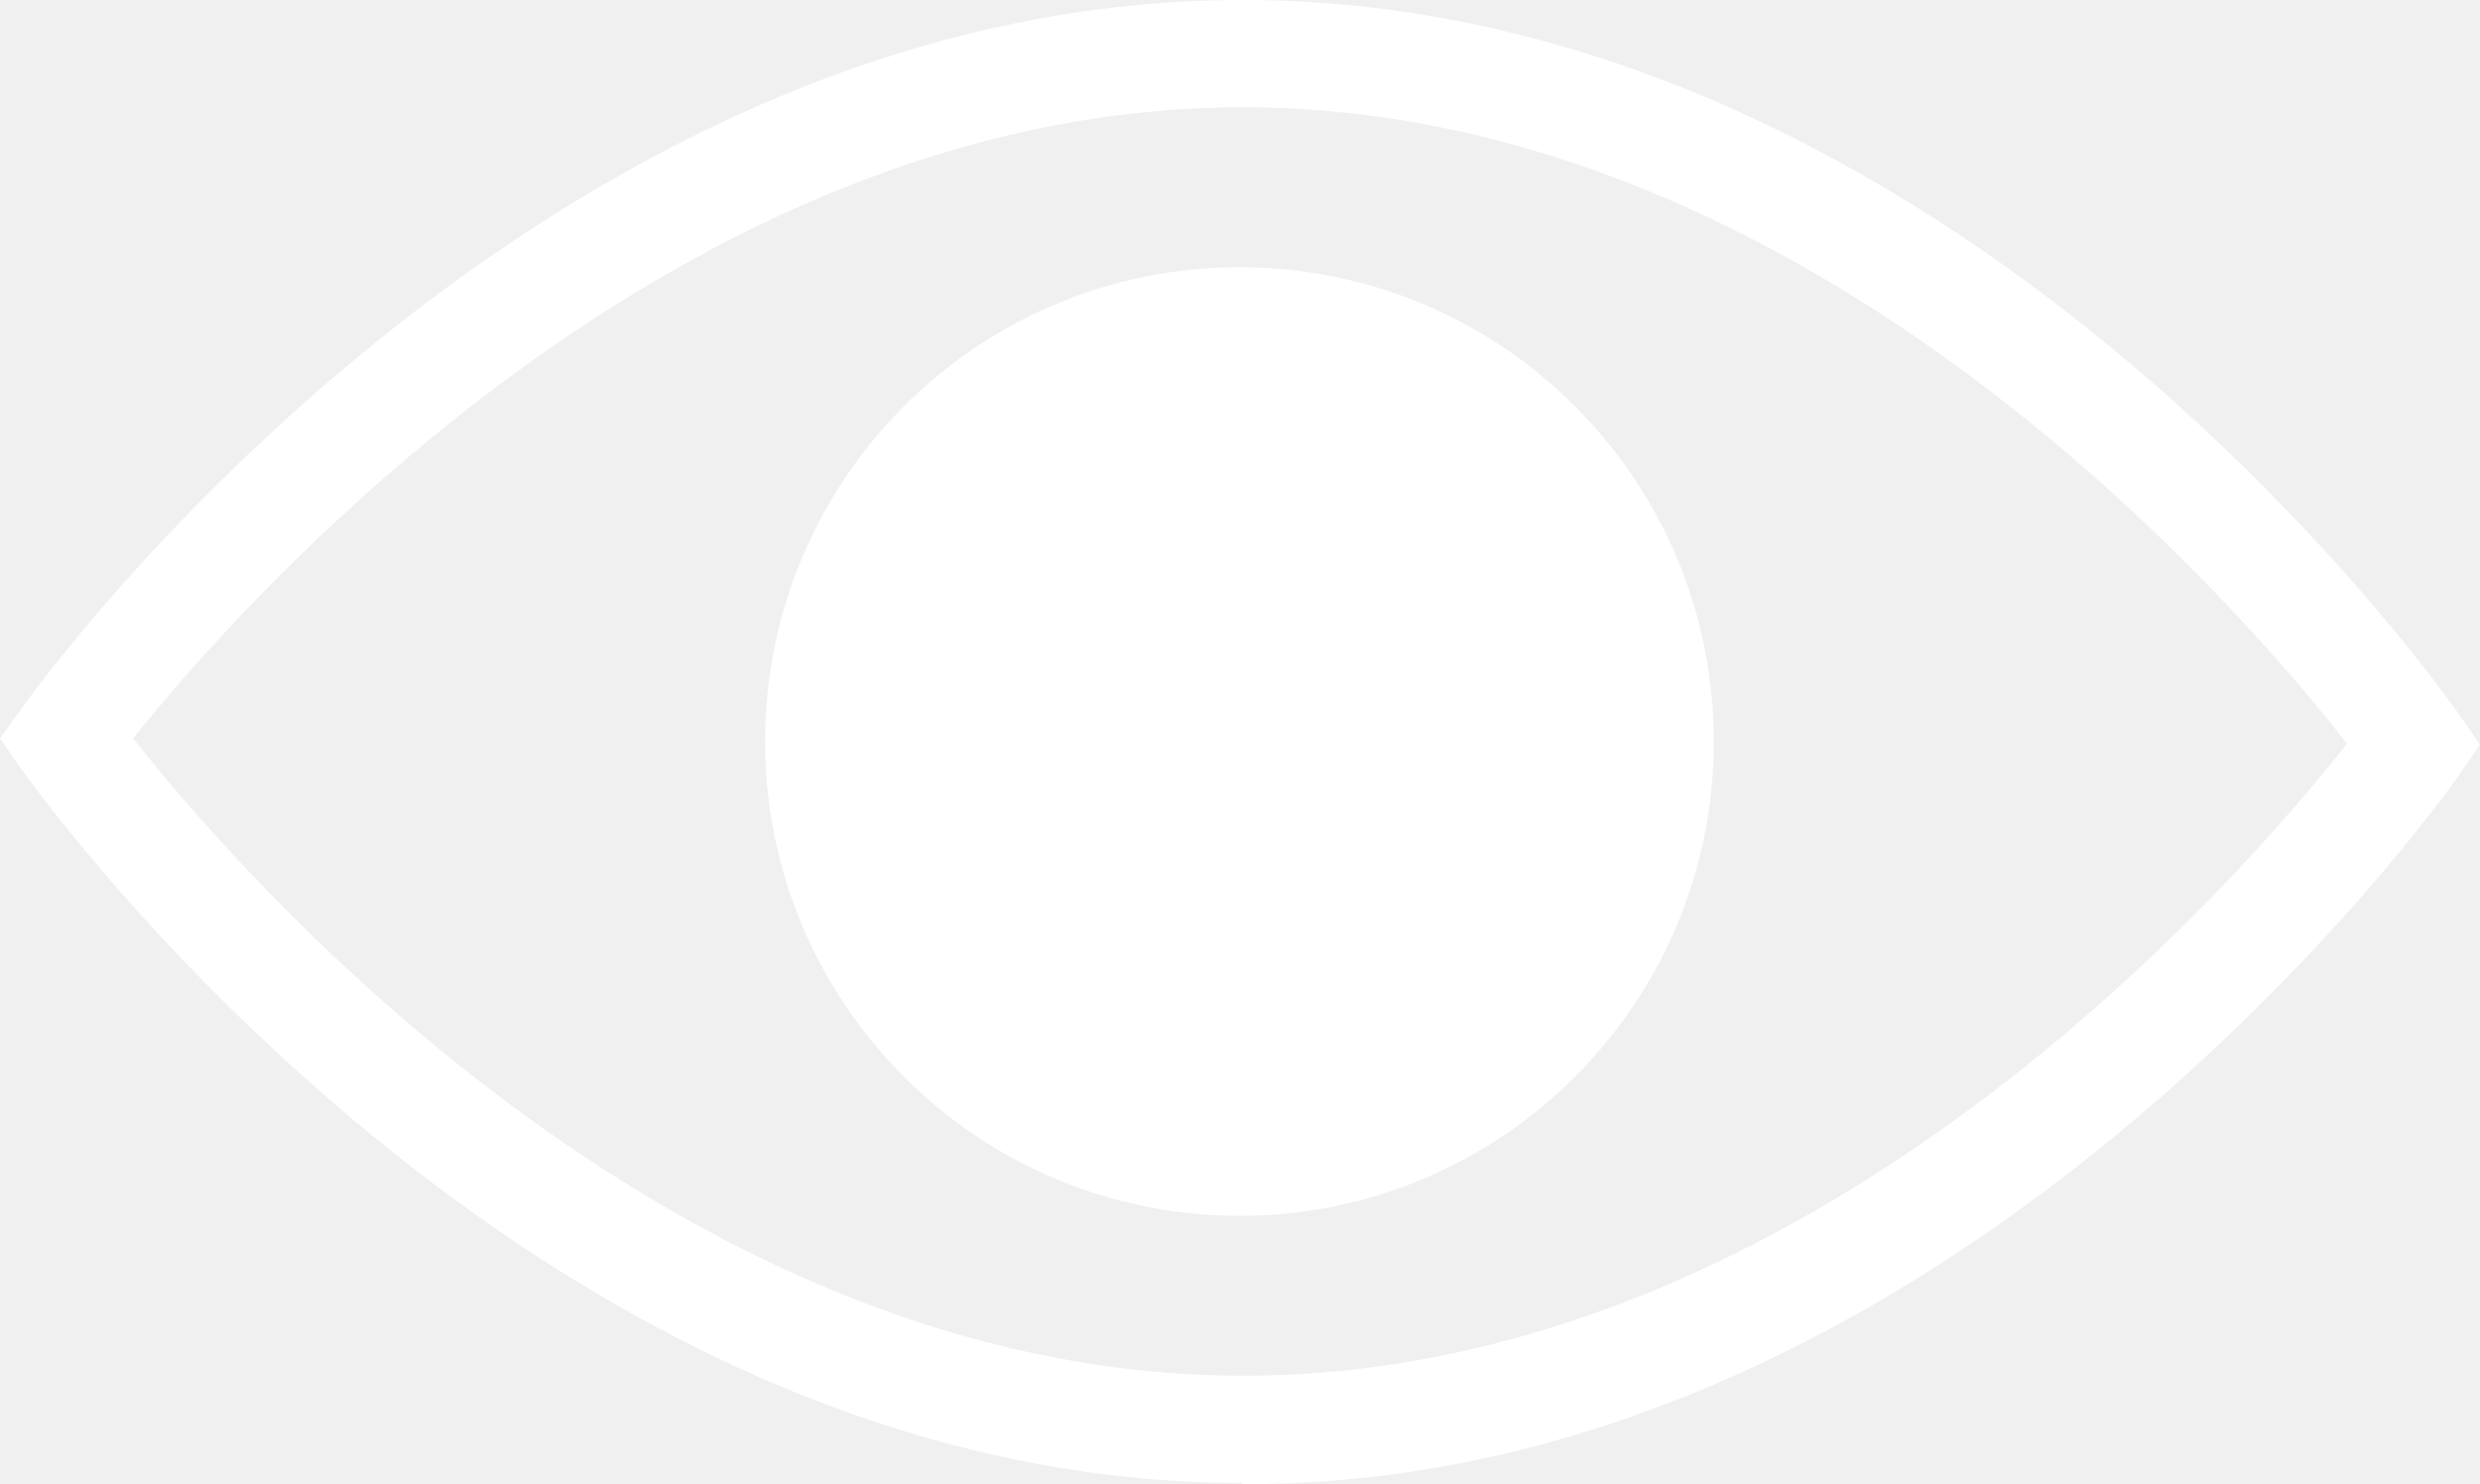
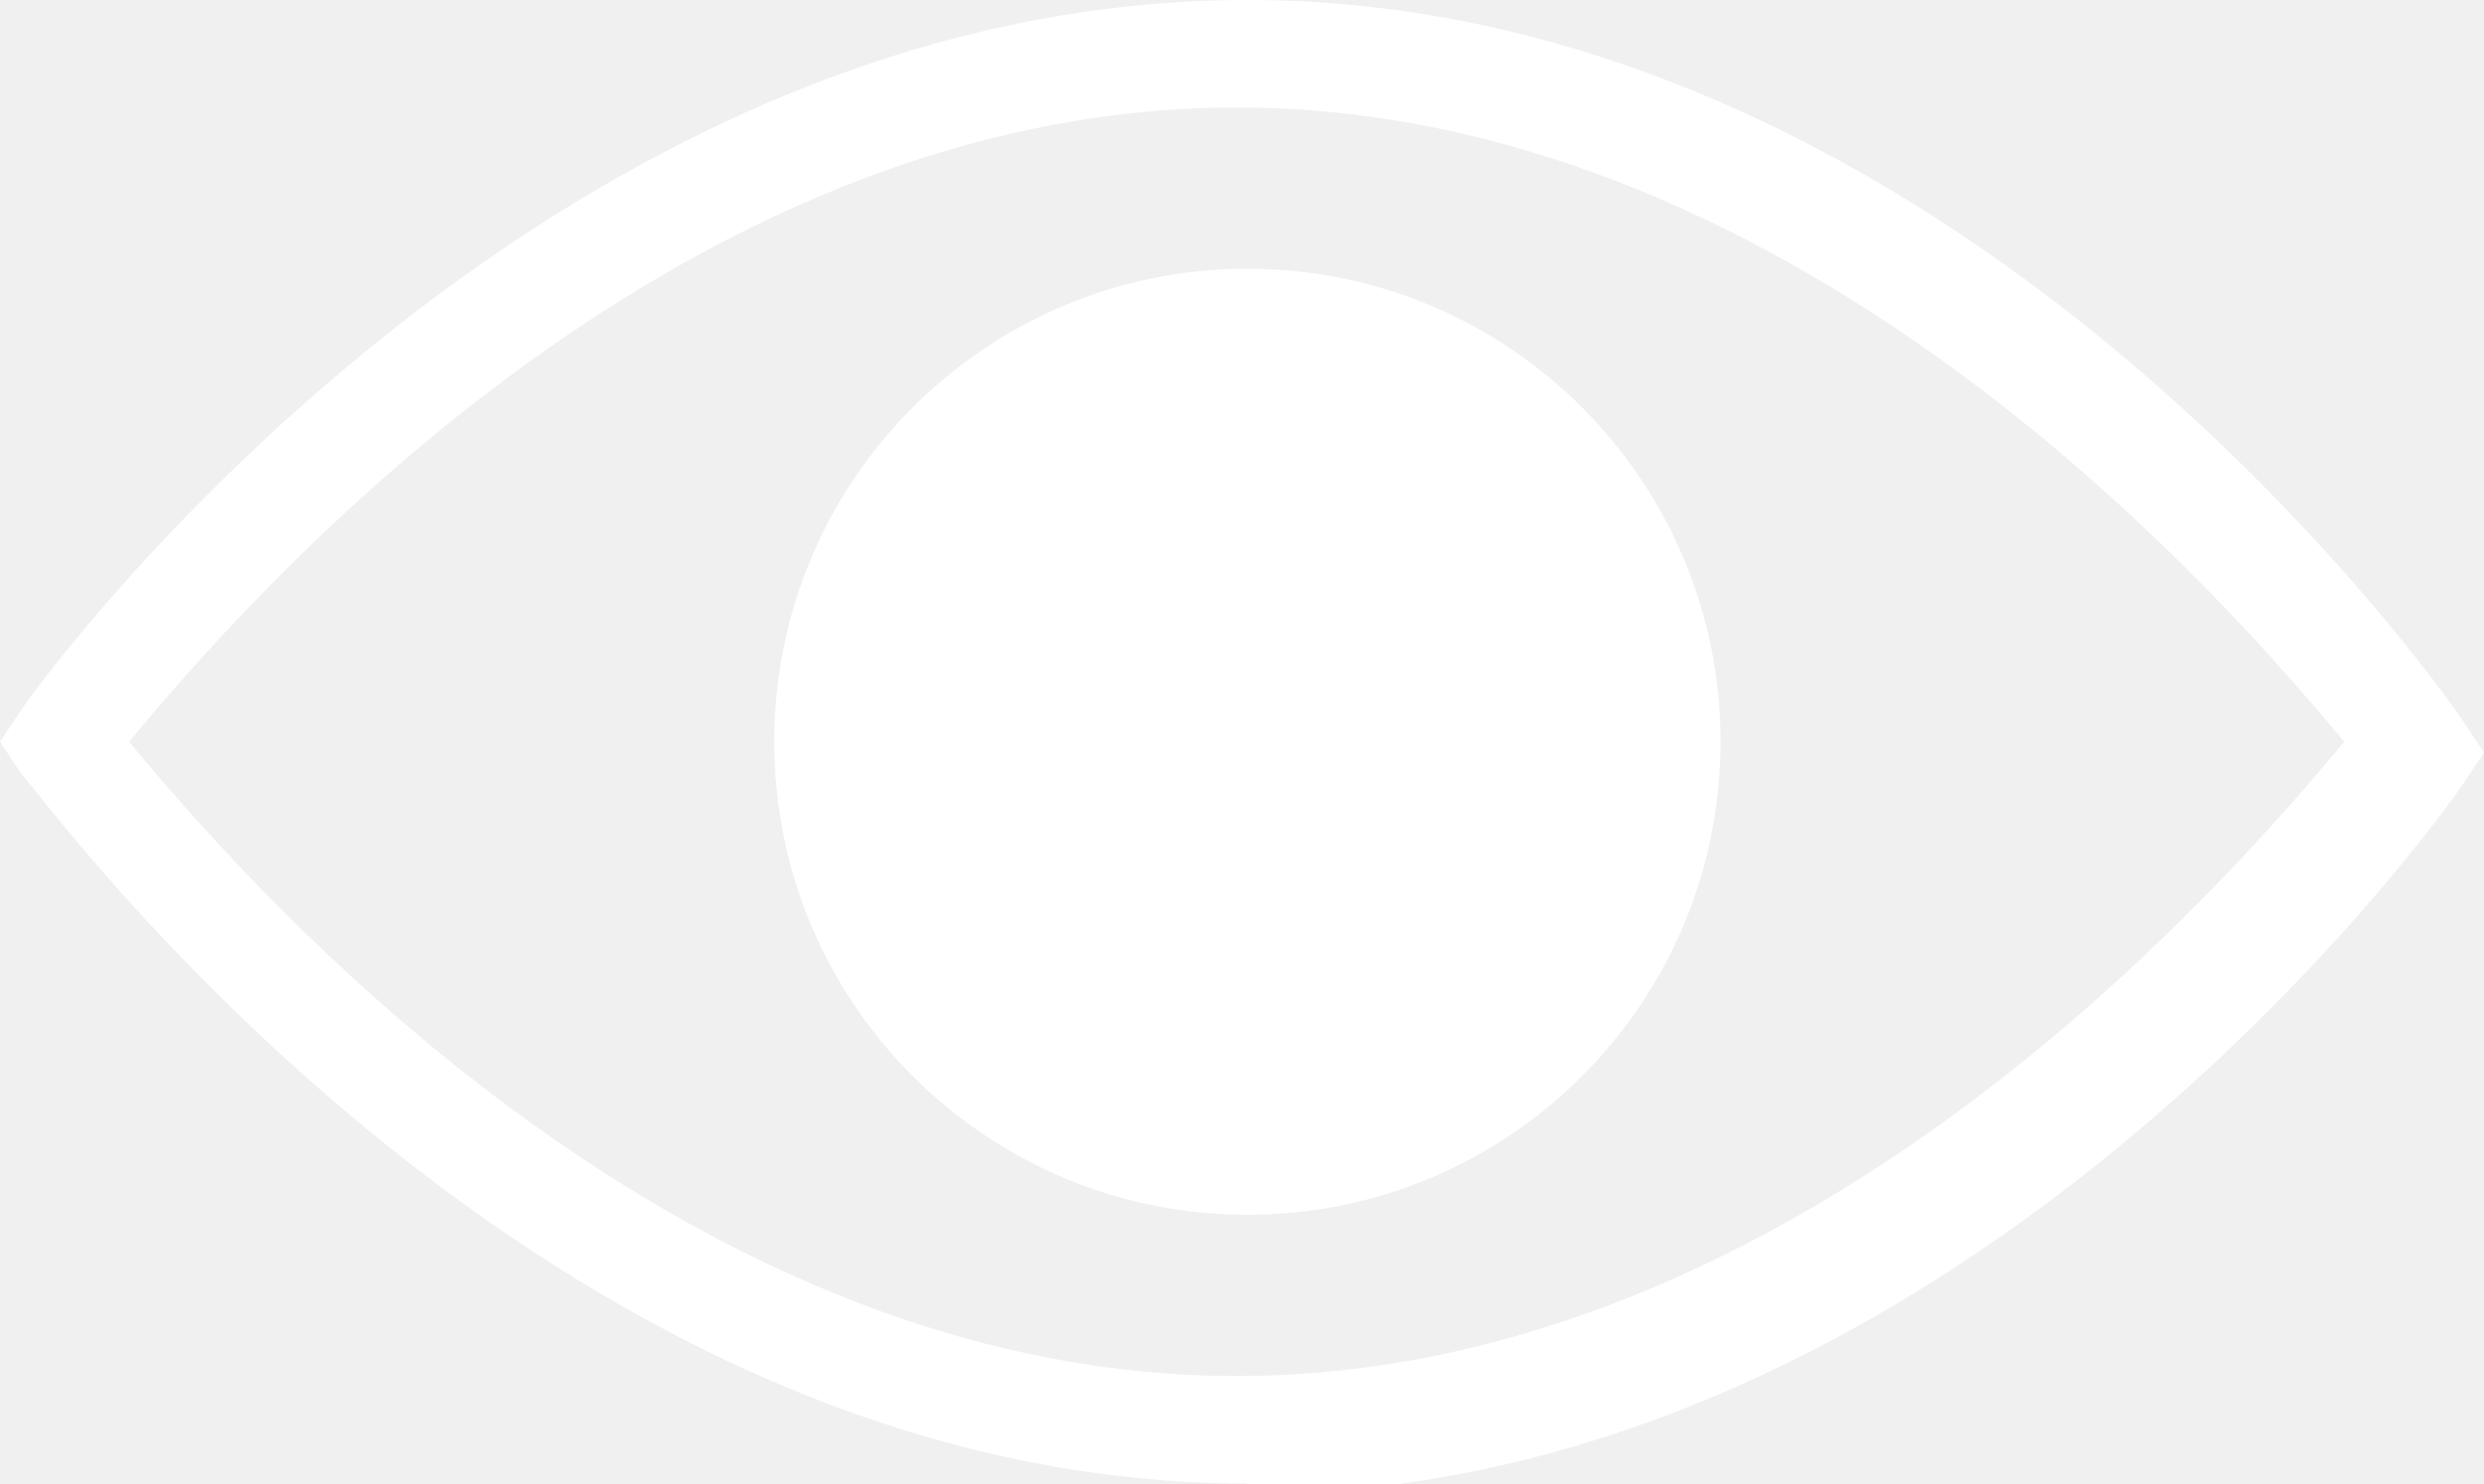
- <svg xmlns="http://www.w3.org/2000/svg" id="Layer_1" data-name="Layer 1" viewBox="0 0 23.11 13.82">
+ <svg xmlns="http://www.w3.org/2000/svg" id="Layer_1" version="1.1" viewBox="0 0 23.1 13.8">
  <defs>
    <style>
-       .cls-1 {
+       .st0 {
        fill: #fff;
      }
    </style>
  </defs>
-   <path class="cls-1" d="M11.57,13.82C4.96,13.81,.4,7.44,.2,7.17l-.2-.29,.21-.29C.4,6.32,5.01-.02,11.61,0s11.11,6.38,11.3,6.65l.2,.29-.2,.29c-.19,.27-4.74,6.62-11.33,6.6ZM1.24,6.88c.97,1.23,5.01,5.93,10.33,5.94s9.34-4.67,10.3-5.89c-.95-1.22-4.96-5.92-10.27-5.93S2.22,5.66,1.24,6.88Z" />
-   <circle class="cls-1" cx="11.55" cy="6.91" r="4.42" />
+   <path class="st0" d="M11.6,13.8C5,13.8.4,7.4.2,7.2l-.2-.3.2-.3C.4,6.3,5,0,11.6,0s11.1,6.4,11.3,6.7l.2.3-.2.3c-.2.3-4.7,6.6-11.3,6.6h0ZM1.2,6.9c1,1.2,5,5.9,10.3,5.9s9.3-4.7,10.3-5.9c-1-1.2-5-5.9-10.3-5.9S2.2,5.7,1.2,6.9Z" />
+   <circle class="st0" cx="11.6" cy="6.9" r="4.4" />
</svg>
